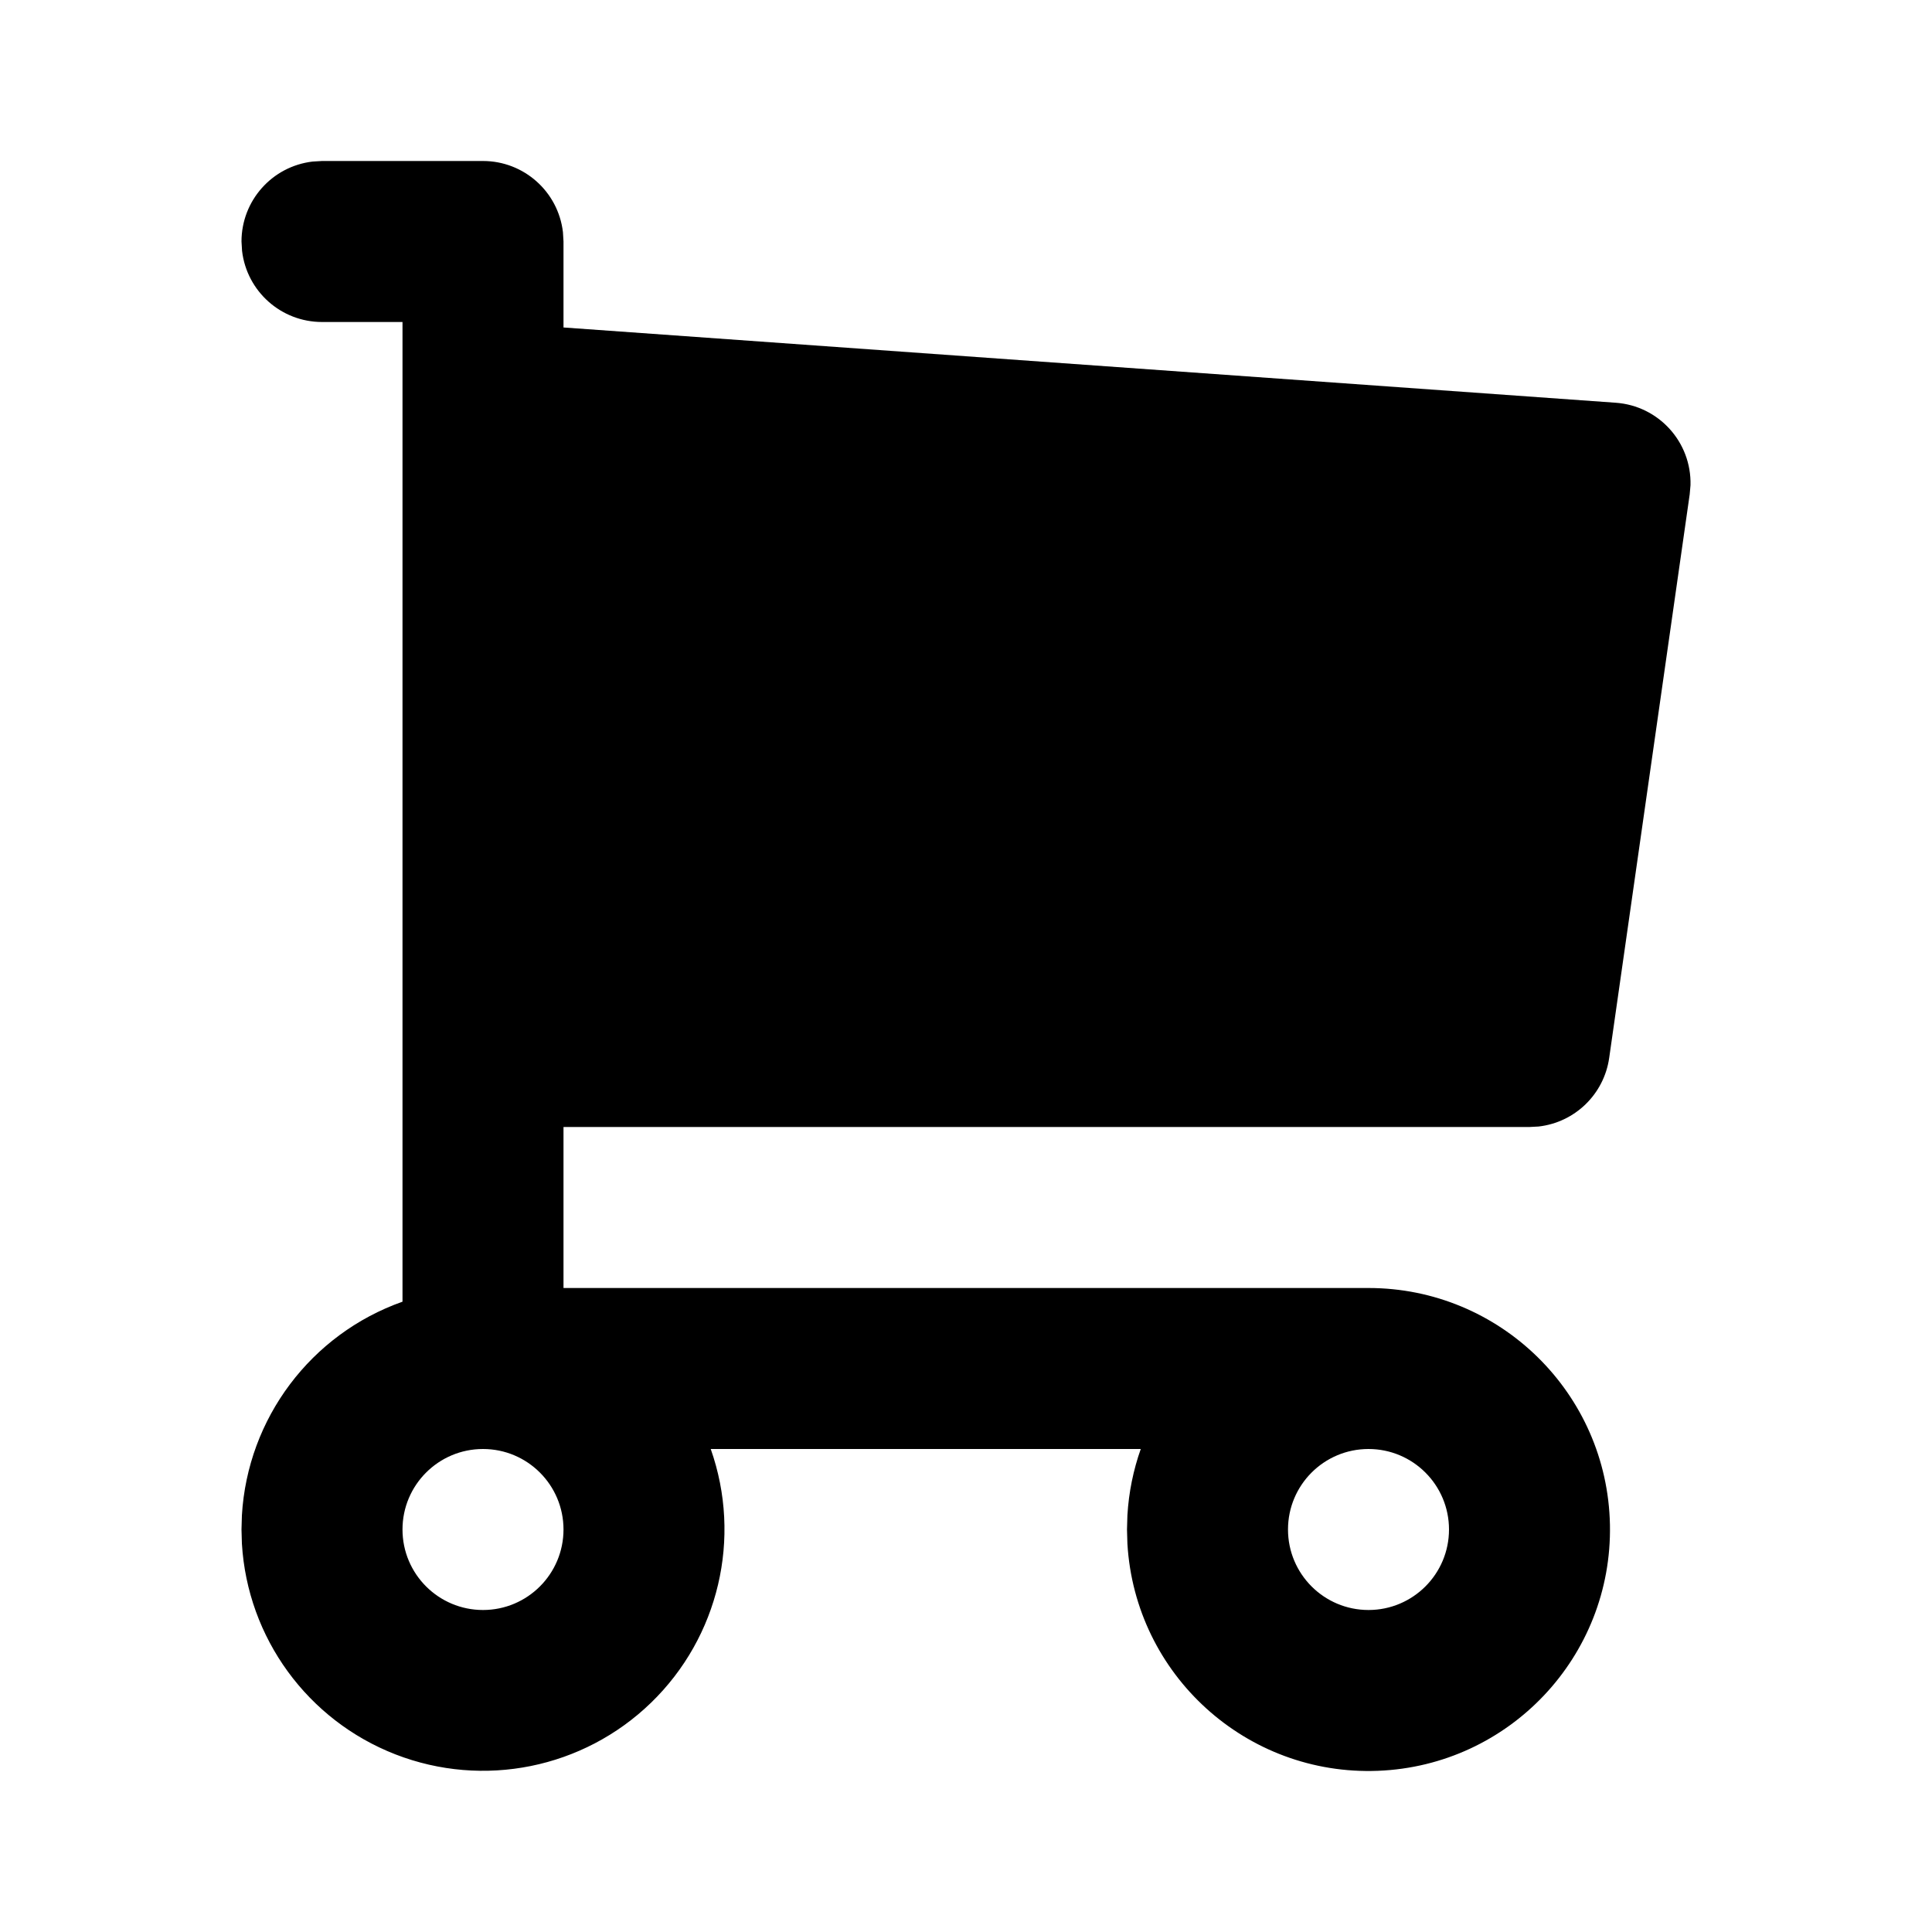
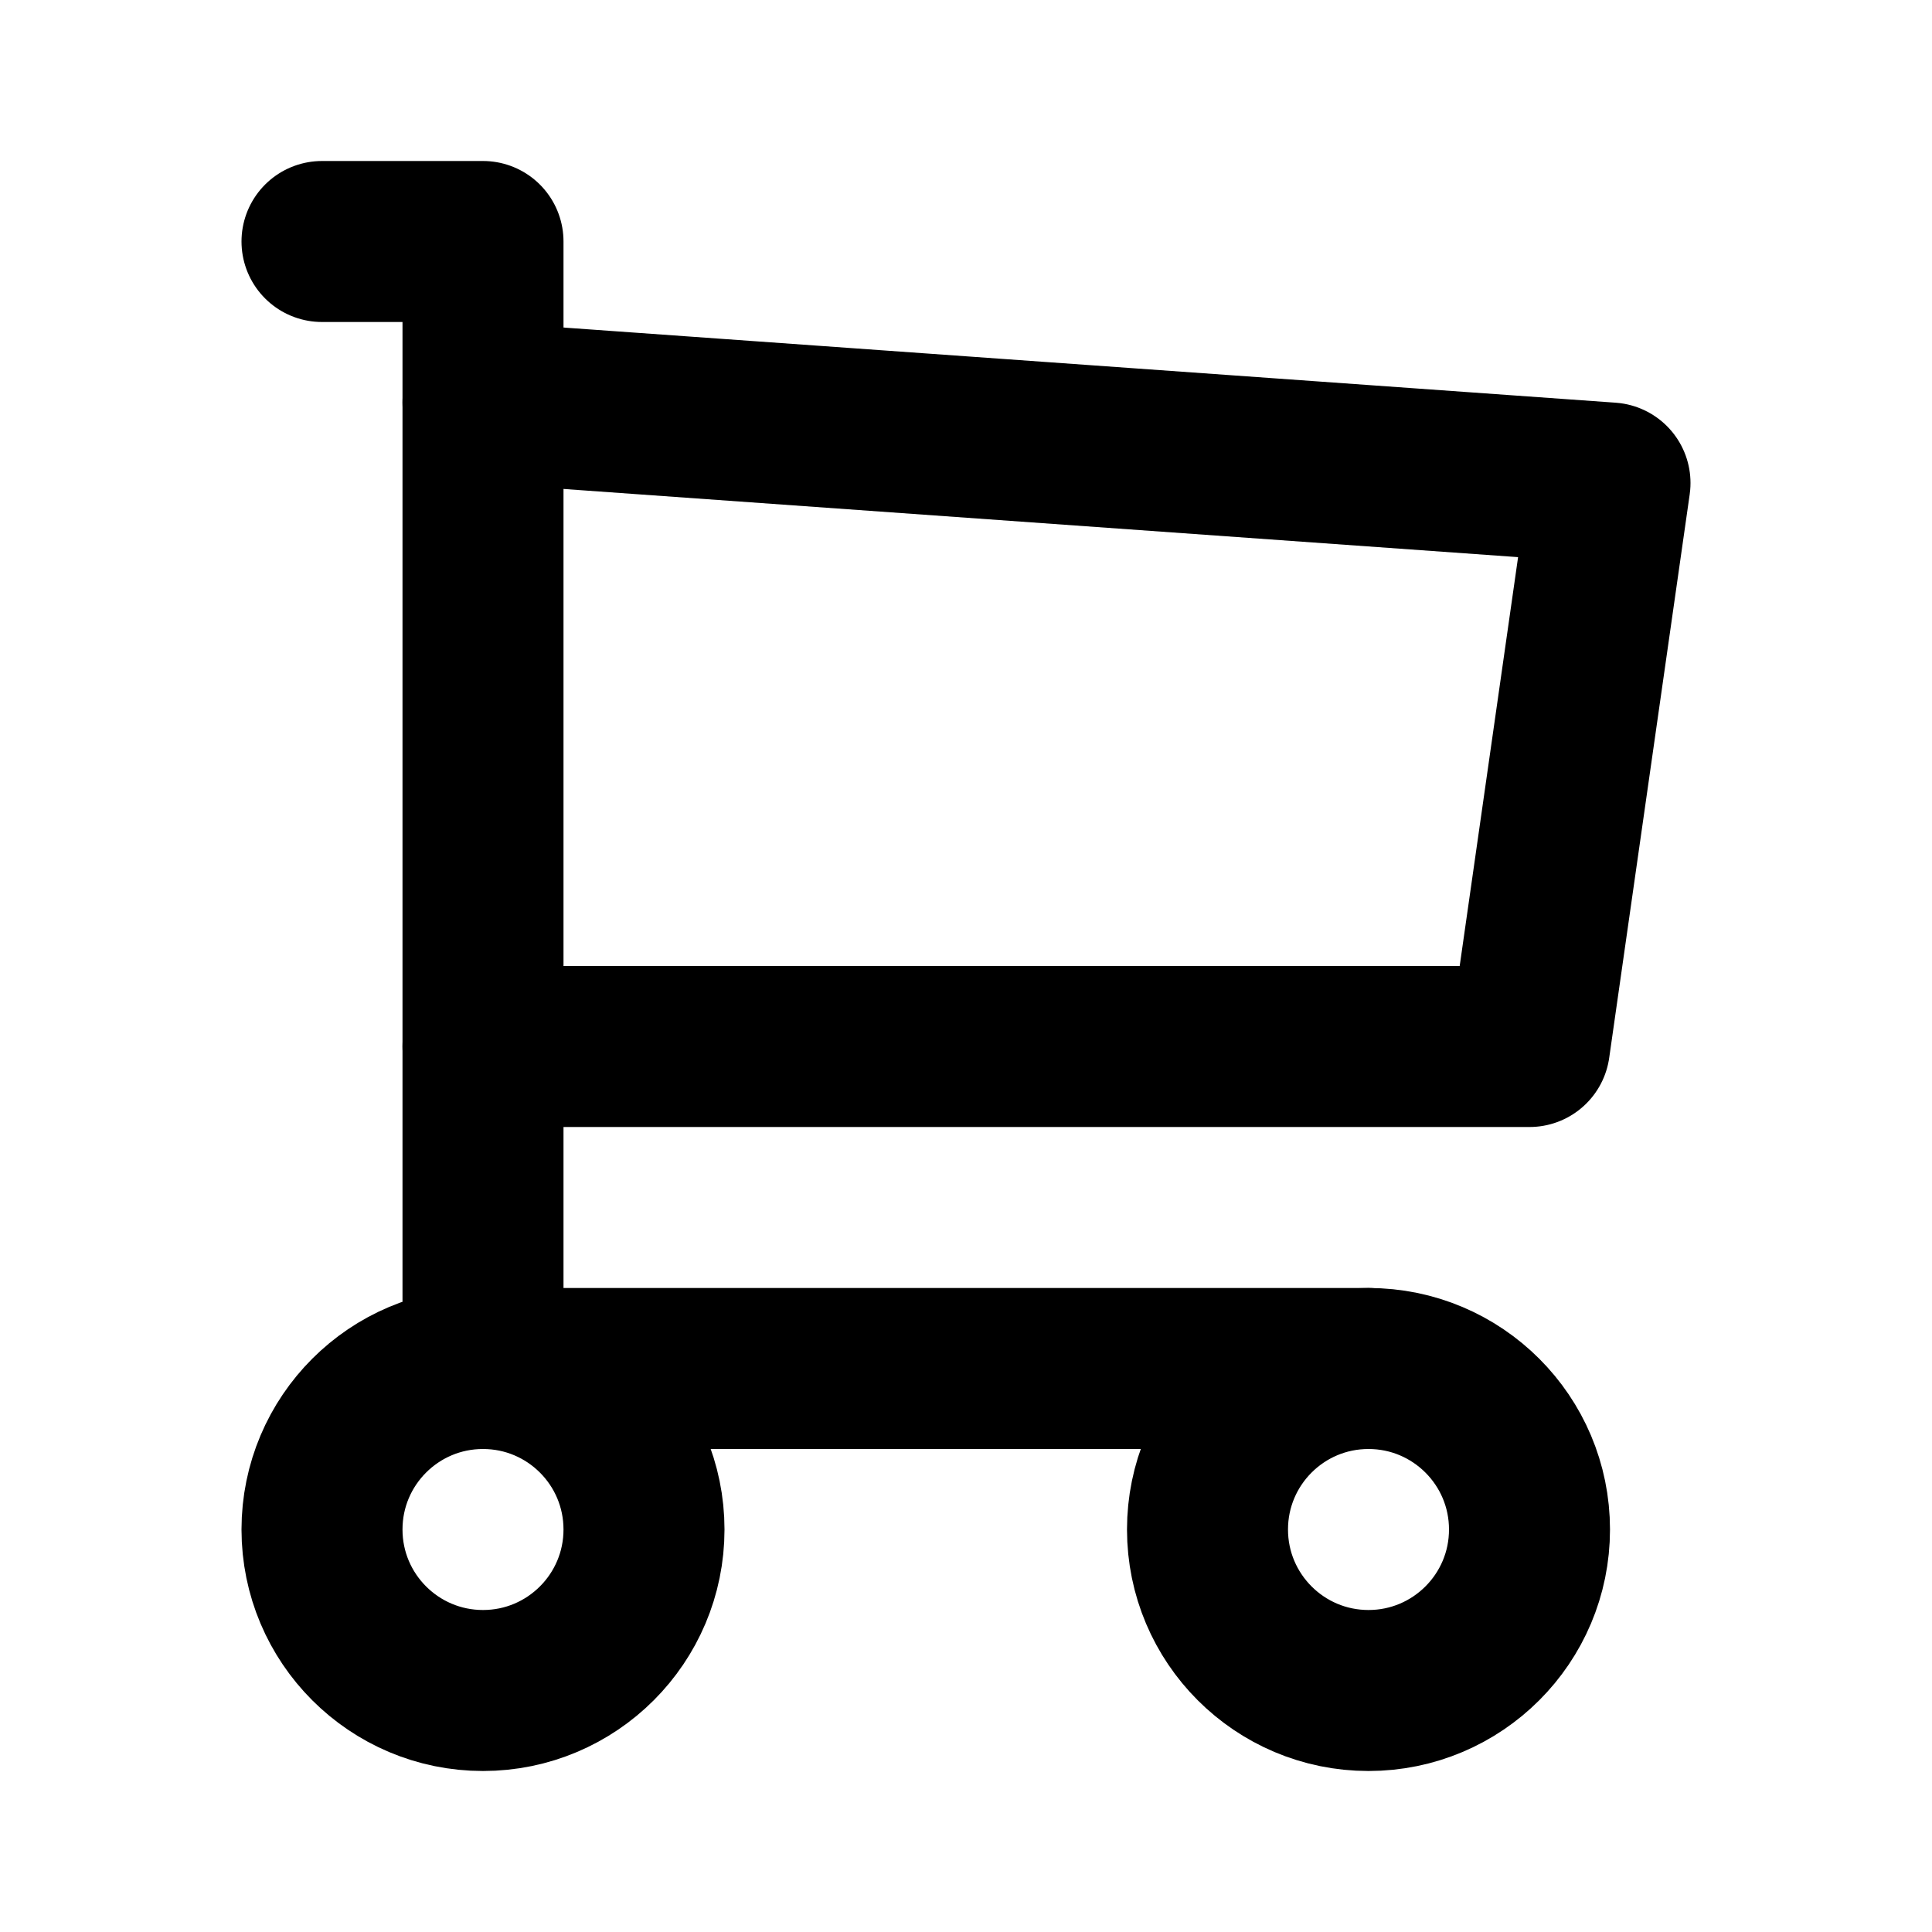
- <svg xmlns="http://www.w3.org/2000/svg" width="24" height="24" viewBox="0 0 24 24" fill="currentColor" class="icon icon-tabler icons-tabler-filled icon-tabler-shopping-cart">
+ <svg xmlns="http://www.w3.org/2000/svg" width="24" height="24" viewBox="0 0 24 24" fill="none" stroke="#000000" stroke-width="2" stroke-linecap="round" stroke-linejoin="round" class="icon icon-tabler icons-tabler-outline icon-tabler-shopping-cart">
  <path stroke="none" d="M0 0h24v24H0z" fill="none" />
-   <path d="M6 2a1 1 0 0 1 .993 .883l.007 .117v1.068l13.071 .935a1 1 0 0 1 .929 1.024l-.01 .114l-1 7a1 1 0 0 1 -.877 .853l-.113 .006h-12v2h10a3 3 0 1 1 -2.995 3.176l-.005 -.176l.005 -.176c.017 -.288 .074 -.564 .166 -.824h-5.342a3 3 0 1 1 -5.824 1.176l-.005 -.176l.005 -.176a3.002 3.002 0 0 1 1.995 -2.654v-12.17h-1a1 1 0 0 1 -.993 -.883l-.007 -.117a1 1 0 0 1 .883 -.993l.117 -.007h2zm0 16a1 1 0 1 0 0 2a1 1 0 0 0 0 -2zm11 0a1 1 0 1 0 0 2a1 1 0 0 0 0 -2z" />
+   <path d="M6 19m-2 0a2 2 0 1 0 4 0a2 2 0 1 0 -4 0" />
+   <path d="M17 19m-2 0a2 2 0 1 0 4 0a2 2 0 1 0 -4 0" />
+   <path d="M17 17h-11v-14h-2" />
+   <path d="M6 5l14 1l-1 7h-13" />
</svg>
